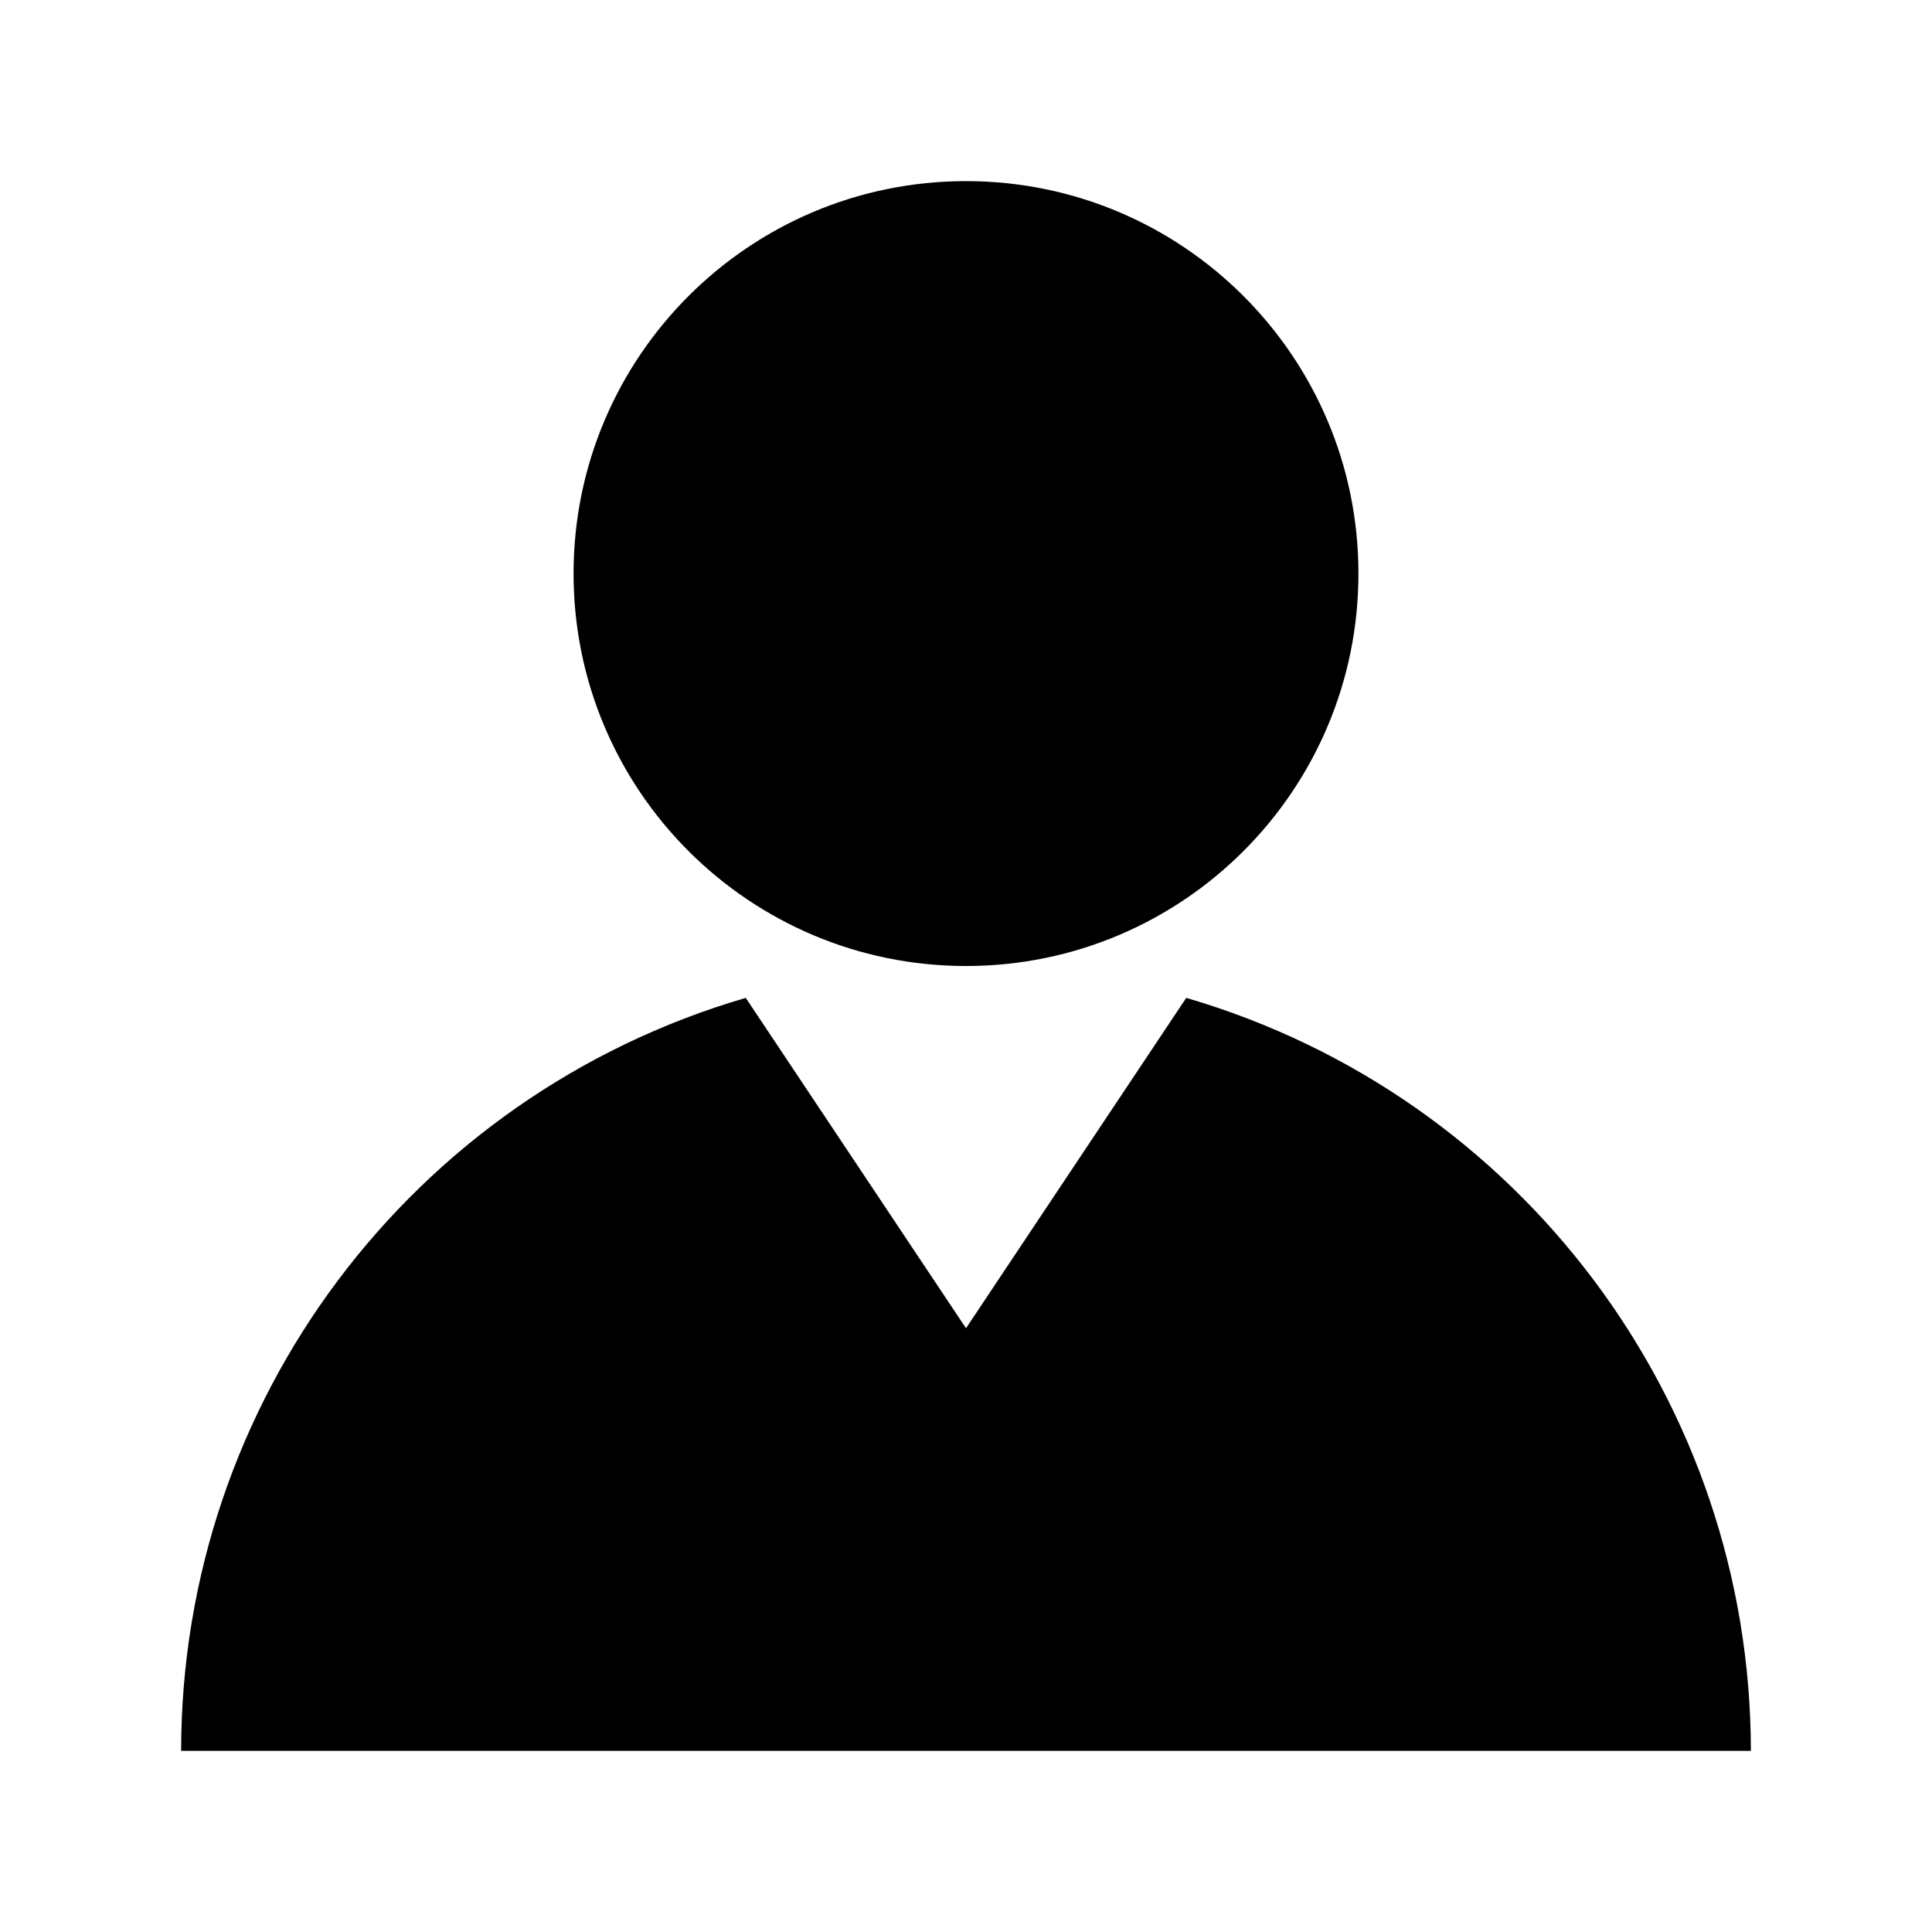
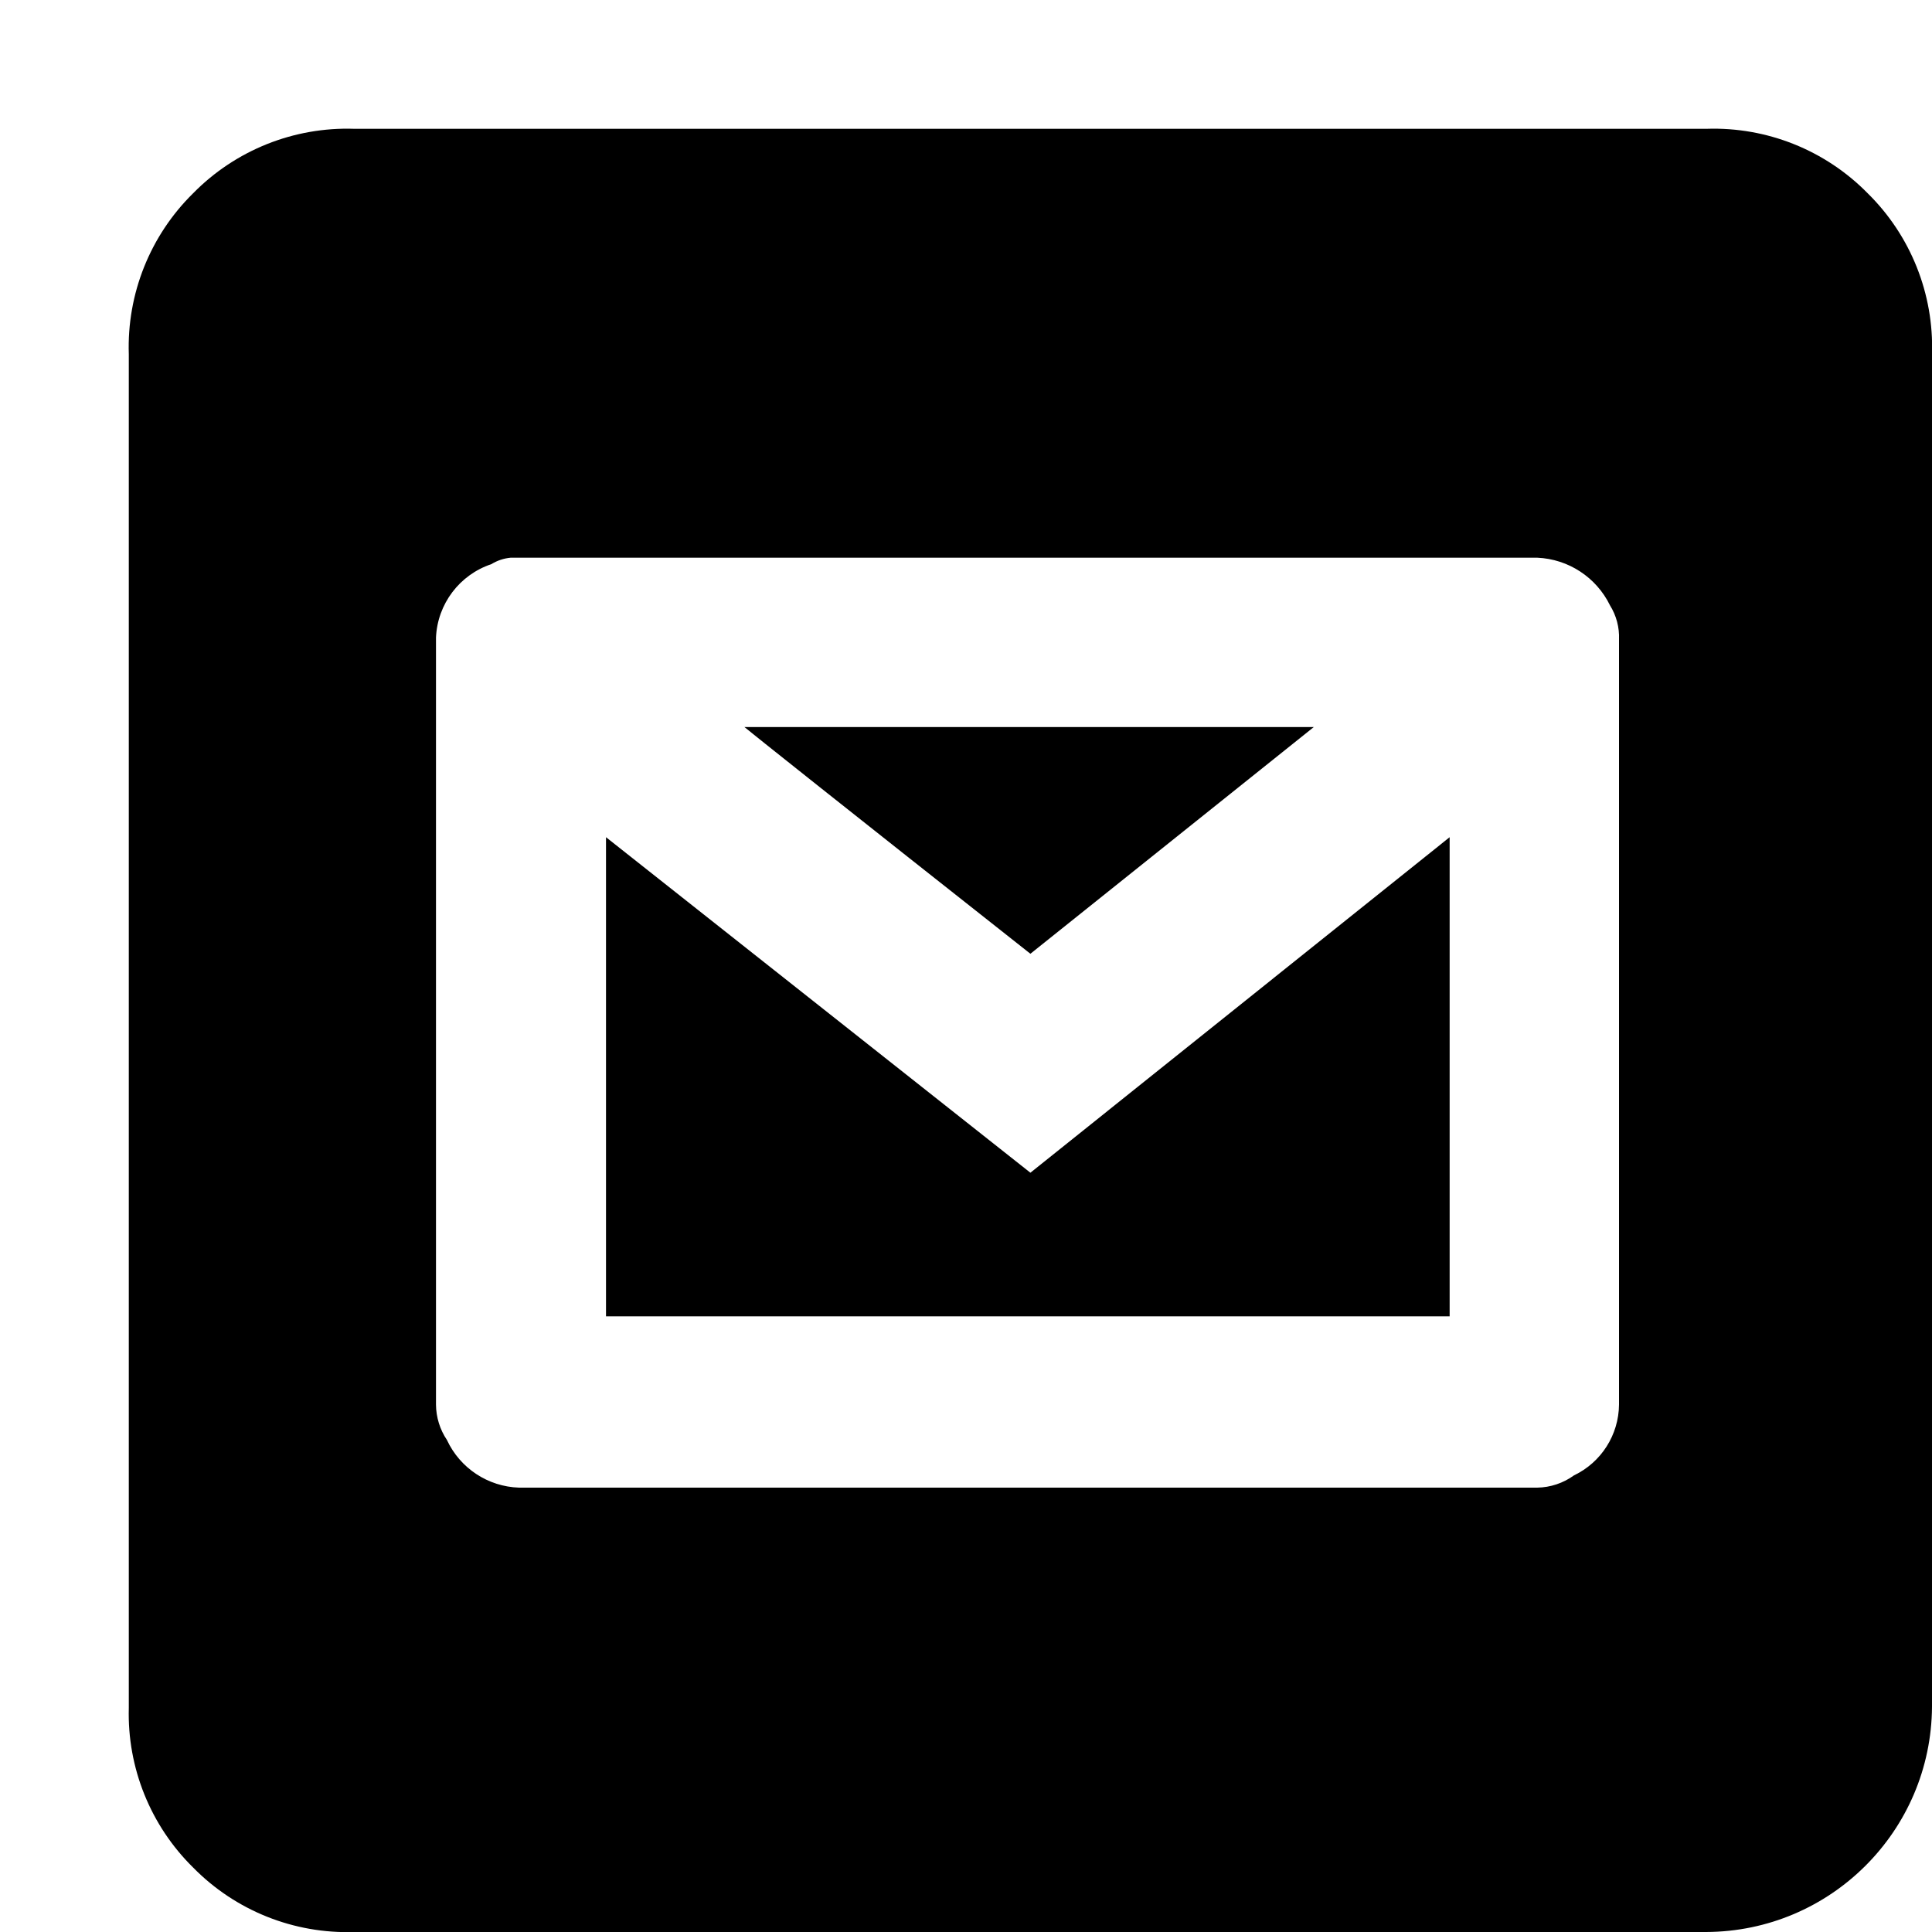
- <svg xmlns="http://www.w3.org/2000/svg" width="800px" height="800px" viewBox="0 0 1024 1024">
-   <path fill="#000000" d="M628.736 528.896A416 416 0 0 1 928 928H96a415.872 415.872 0 0 1 299.264-399.104L512 704l116.736-175.104zM720 304a208 208 0 1 1-416 0 208 208 0 0 1 416 0z" />
+ <svg xmlns="http://www.w3.org/2000/svg" fill="#000000" width="800px" height="800px" viewBox="0 0 30 30">
+   <path d="M26.49,30H5.5A3.35,3.35,0,0,1,3,29a3.35,3.35,0,0,1-1-2.48V5.5A3.35,3.35,0,0,1,3,3,3.35,3.35,0,0,1,5.5,2h21A3.35,3.35,0,0,1,29,3,3.35,3.35,0,0,1,30,5.5v21A3.52,3.52,0,0,1,26.49,30Zm-2.62-6.9a1,1,0,0,0,.57-.19,1.23,1.23,0,0,0,.7-1.1V9.93A.93.93,0,0,0,25,9.4a1.32,1.32,0,0,0-1.13-.74H7.93a.69.69,0,0,0-.3.1A1.26,1.26,0,0,0,6.77,9.9V21.81a1,1,0,0,0,.17.55,1.28,1.28,0,0,0,1.12.74Zm-1.36-2.66H9.41V13L16,18.21,22.51,13ZM16,14.81c-2.89-2.28-4.37-3.46-4.44-3.52H20.4Z" />
</svg>
